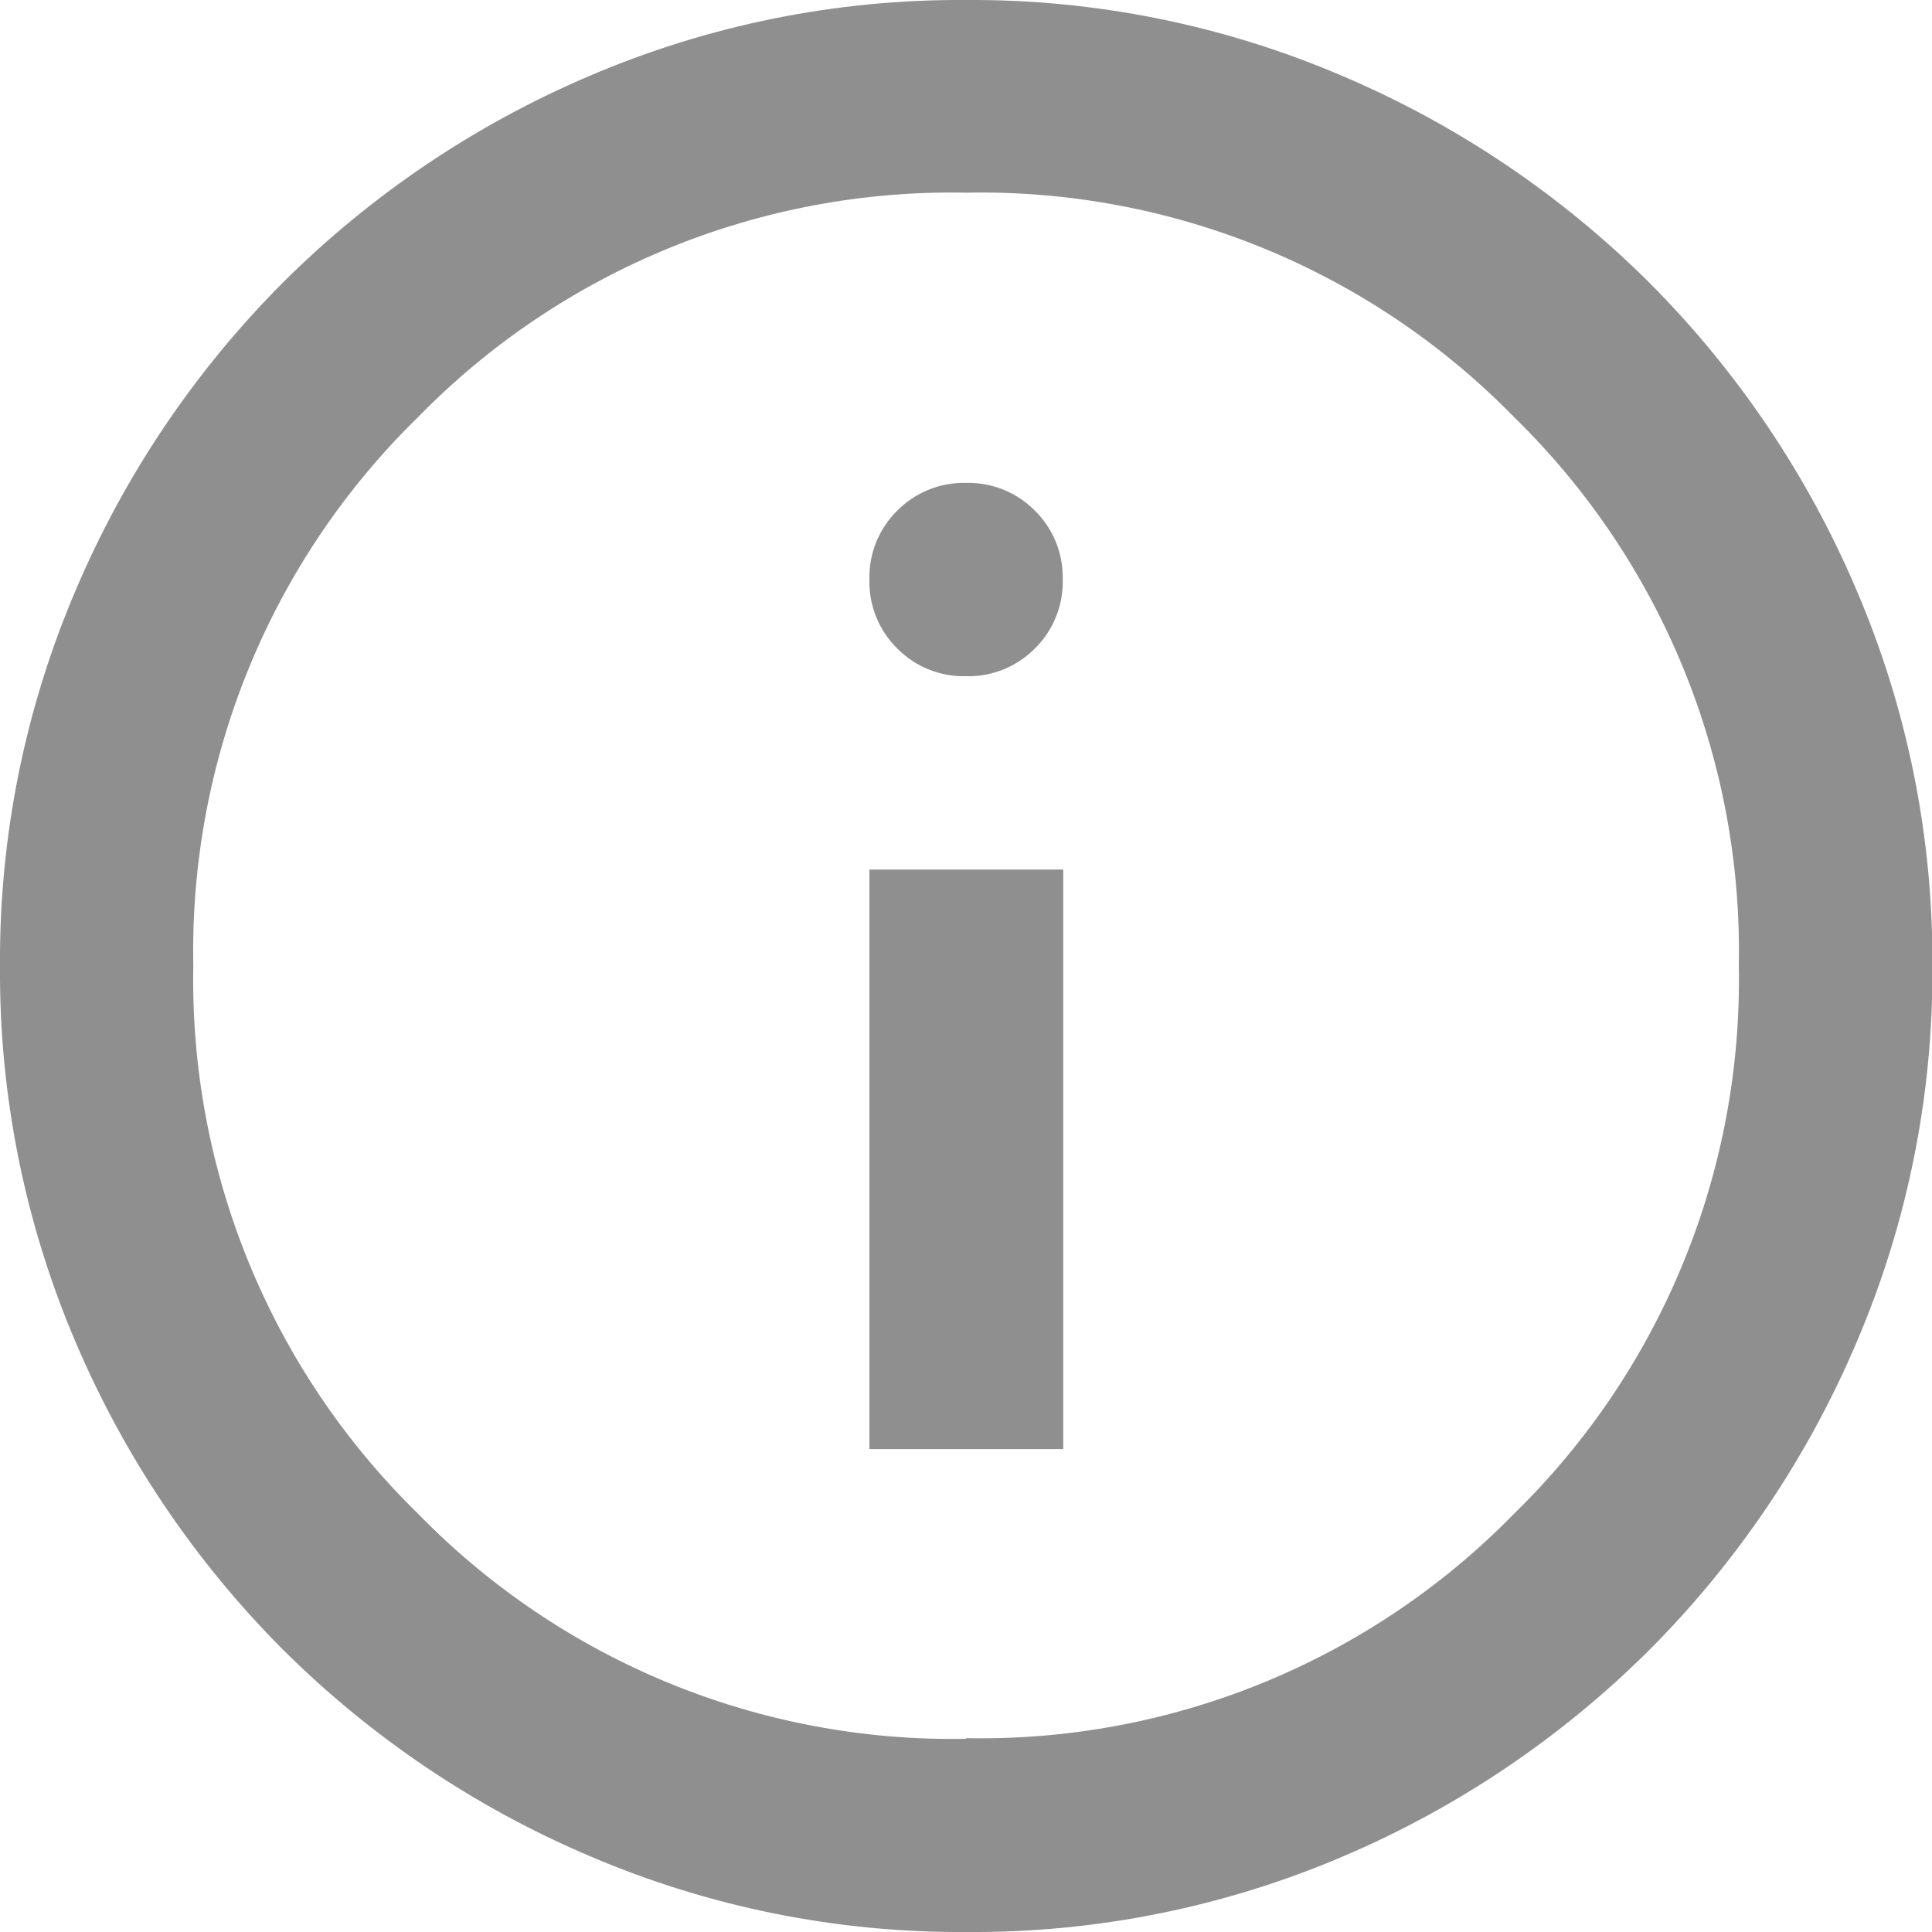
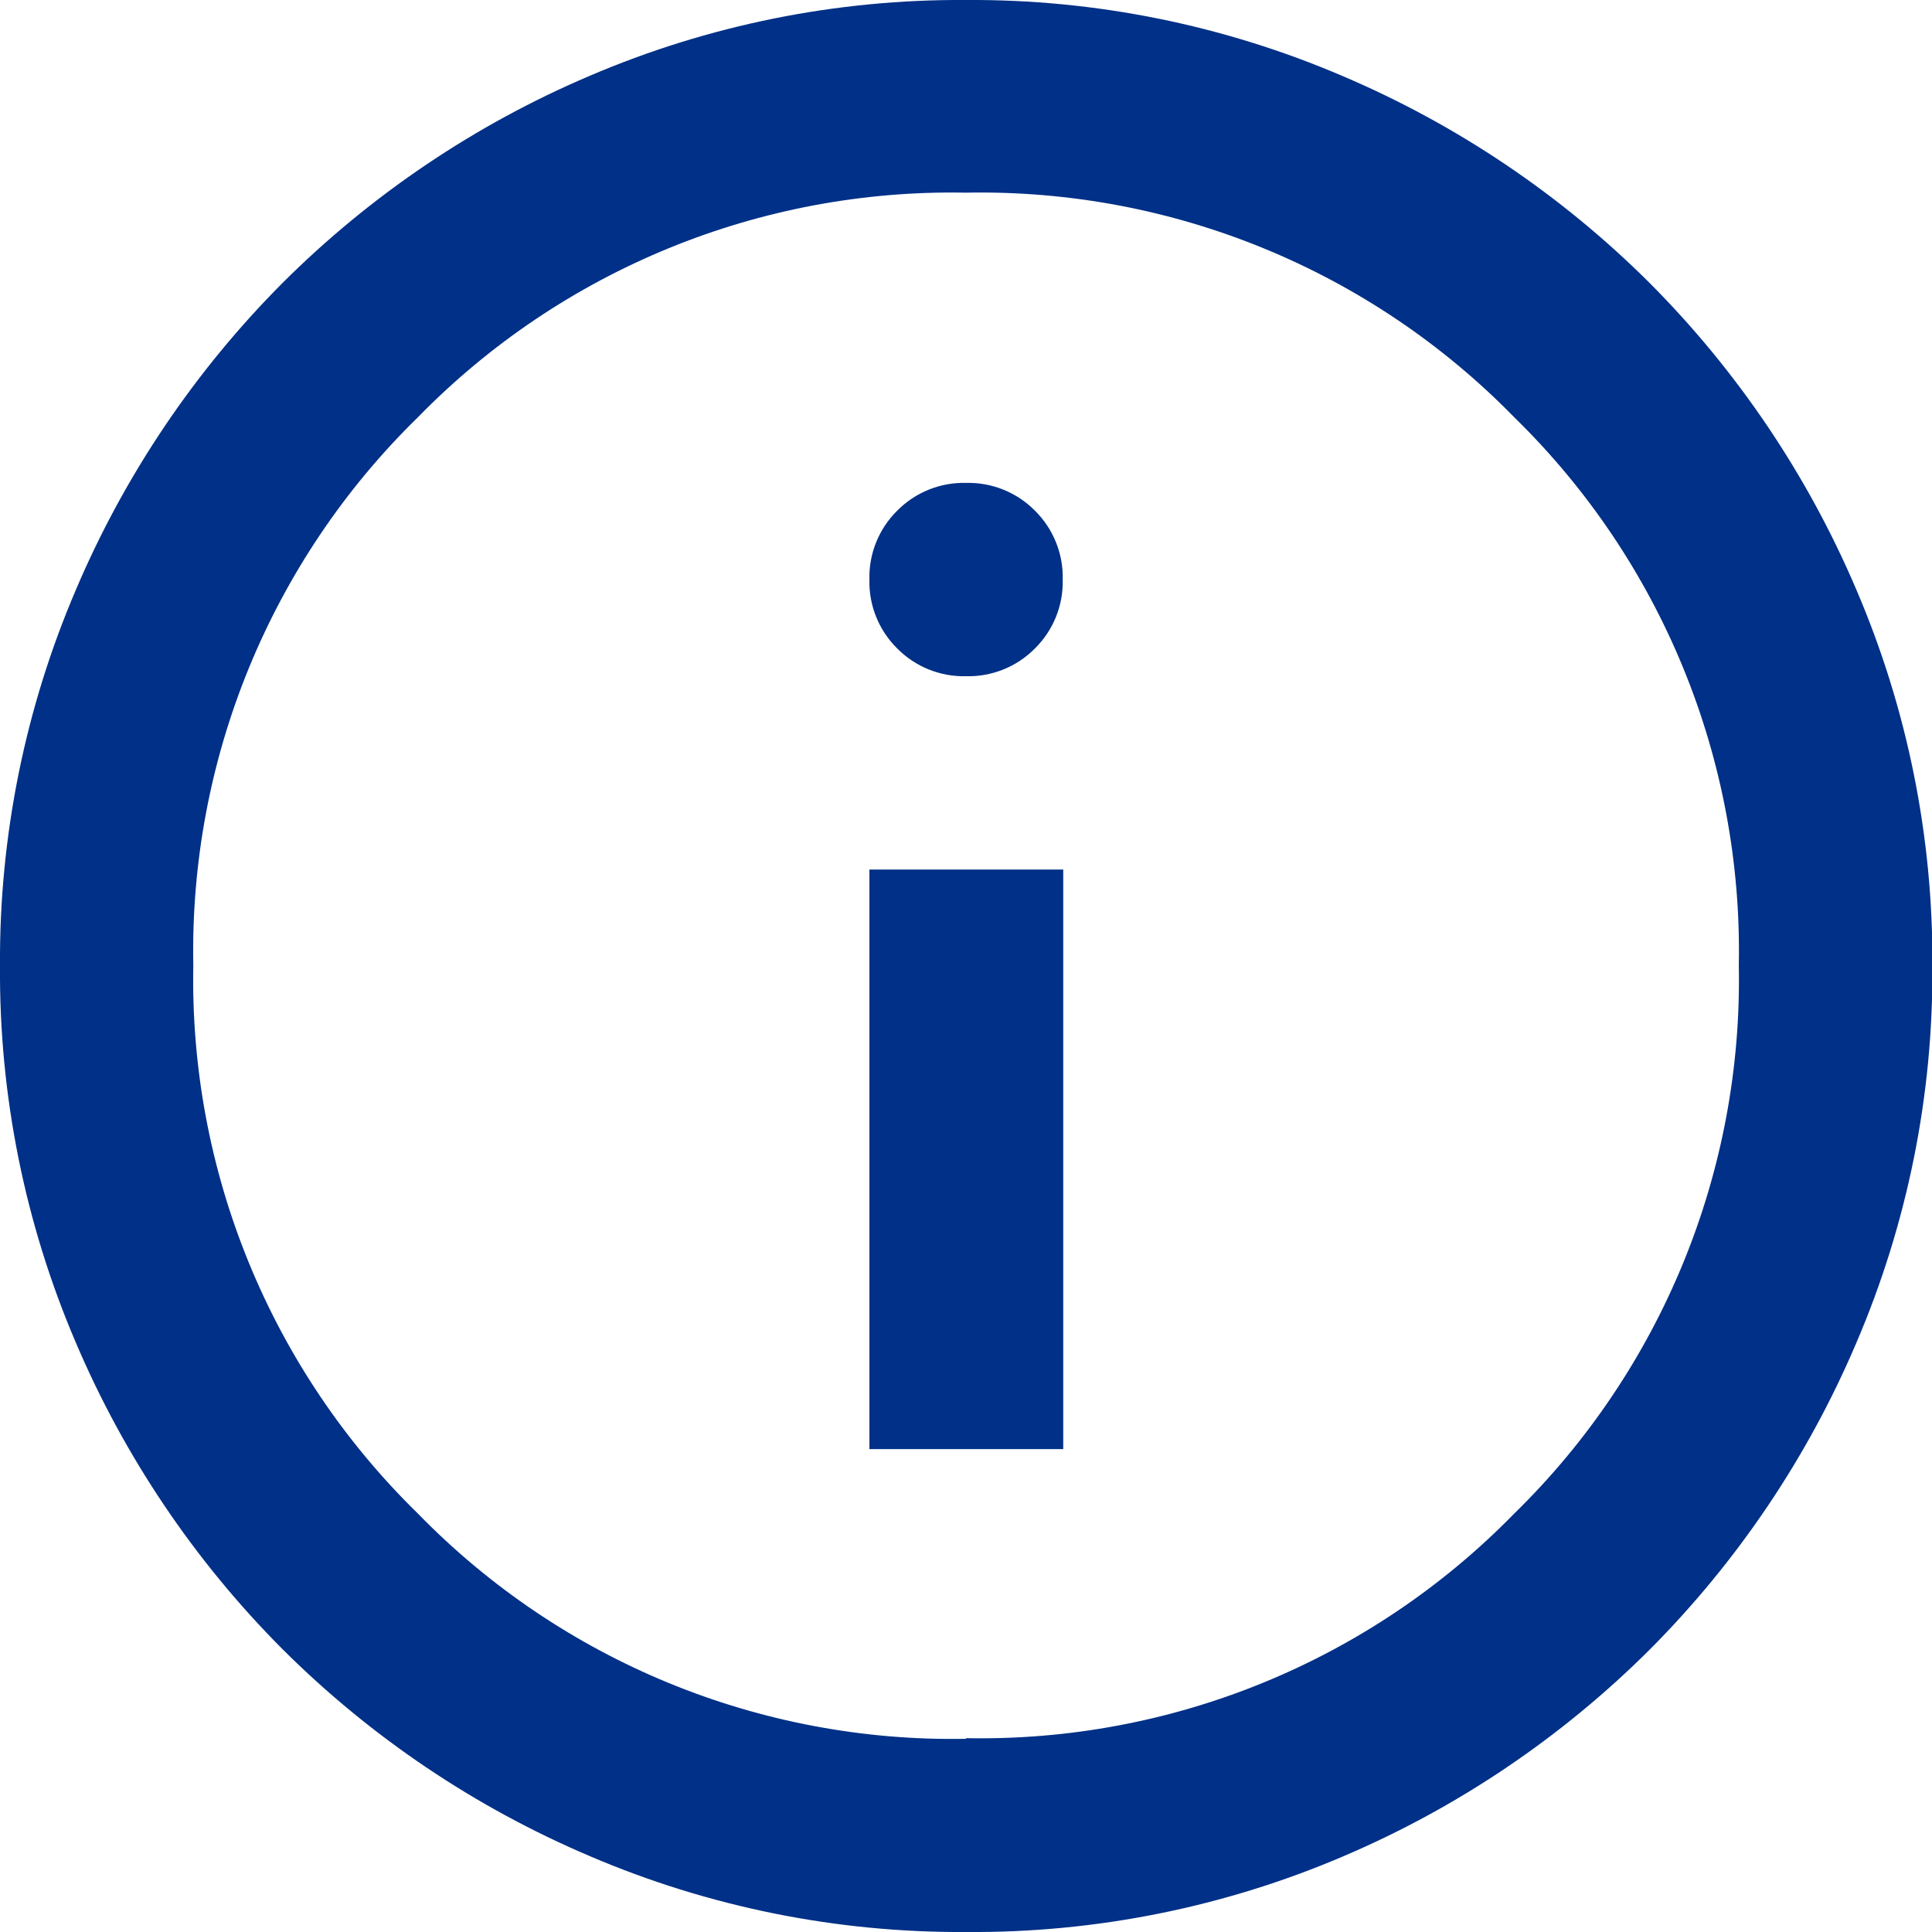
<svg xmlns="http://www.w3.org/2000/svg" width="14.951" height="14.951" viewBox="0 0 14.951 14.951">
-   <path id="Trazado_767" data-name="Trazado 767" d="M86.728-868.786h1.5v-4.485h-1.5Zm.748-5.981a.723.723,0,0,0,.533-.215.723.723,0,0,0,.215-.533.723.723,0,0,0-.215-.533.723.723,0,0,0-.533-.215.723.723,0,0,0-.533.215.723.723,0,0,0-.215.533.723.723,0,0,0,.215.533A.723.723,0,0,0,87.476-874.767Zm0,9.718a7.28,7.28,0,0,1-2.916-.589,7.548,7.548,0,0,1-2.374-1.6,7.549,7.549,0,0,1-1.6-2.374A7.278,7.278,0,0,1,80-872.524a7.28,7.28,0,0,1,.589-2.916,7.549,7.549,0,0,1,1.6-2.373,7.549,7.549,0,0,1,2.374-1.6A7.28,7.28,0,0,1,87.476-880a7.28,7.28,0,0,1,2.915.589,7.549,7.549,0,0,1,2.374,1.6,7.549,7.549,0,0,1,1.6,2.373,7.28,7.28,0,0,1,.589,2.916,7.278,7.278,0,0,1-.589,2.915,7.549,7.549,0,0,1-1.6,2.374,7.548,7.548,0,0,1-2.374,1.6A7.28,7.28,0,0,1,87.476-865.049Zm0-1.5a5.772,5.772,0,0,0,4.242-1.738,5.772,5.772,0,0,0,1.738-4.242,5.772,5.772,0,0,0-1.738-4.242,5.772,5.772,0,0,0-4.242-1.738,5.772,5.772,0,0,0-4.242,1.738,5.772,5.772,0,0,0-1.738,4.242,5.772,5.772,0,0,0,1.738,4.242A5.772,5.772,0,0,0,87.476-866.544ZM87.476-872.524Z" transform="translate(-80 880)" fill="#8f8f8f" />
+   <path id="Trazado_767" data-name="Trazado 767" d="M86.728-868.786h1.5v-4.485h-1.5Zm.748-5.981a.723.723,0,0,0,.533-.215.723.723,0,0,0,.215-.533.723.723,0,0,0-.215-.533.723.723,0,0,0-.533-.215.723.723,0,0,0-.533.215.723.723,0,0,0-.215.533.723.723,0,0,0,.215.533A.723.723,0,0,0,87.476-874.767Zm0,9.718a7.28,7.28,0,0,1-2.916-.589,7.548,7.548,0,0,1-2.374-1.6,7.549,7.549,0,0,1-1.6-2.374A7.278,7.278,0,0,1,80-872.524a7.28,7.28,0,0,1,.589-2.916,7.549,7.549,0,0,1,1.6-2.373,7.549,7.549,0,0,1,2.374-1.6A7.28,7.28,0,0,1,87.476-880a7.28,7.28,0,0,1,2.915.589,7.549,7.549,0,0,1,2.374,1.6,7.549,7.549,0,0,1,1.6,2.373,7.28,7.28,0,0,1,.589,2.916,7.278,7.278,0,0,1-.589,2.915,7.549,7.549,0,0,1-1.6,2.374,7.548,7.548,0,0,1-2.374,1.6A7.28,7.28,0,0,1,87.476-865.049Zm0-1.5a5.772,5.772,0,0,0,4.242-1.738,5.772,5.772,0,0,0,1.738-4.242,5.772,5.772,0,0,0-1.738-4.242,5.772,5.772,0,0,0-4.242-1.738,5.772,5.772,0,0,0-4.242,1.738,5.772,5.772,0,0,0-1.738,4.242,5.772,5.772,0,0,0,1.738,4.242A5.772,5.772,0,0,0,87.476-866.544ZM87.476-872.524Z" transform="translate(-80 880)" fill="#003087" />
</svg>
